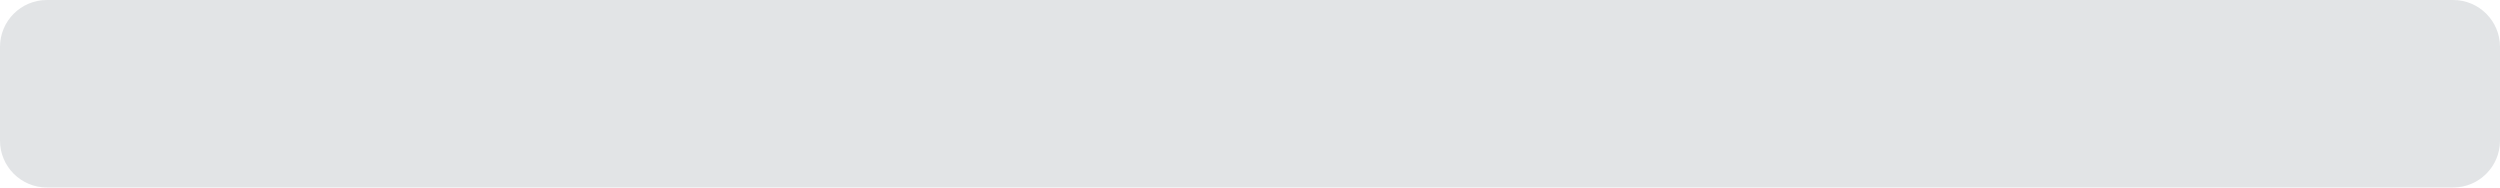
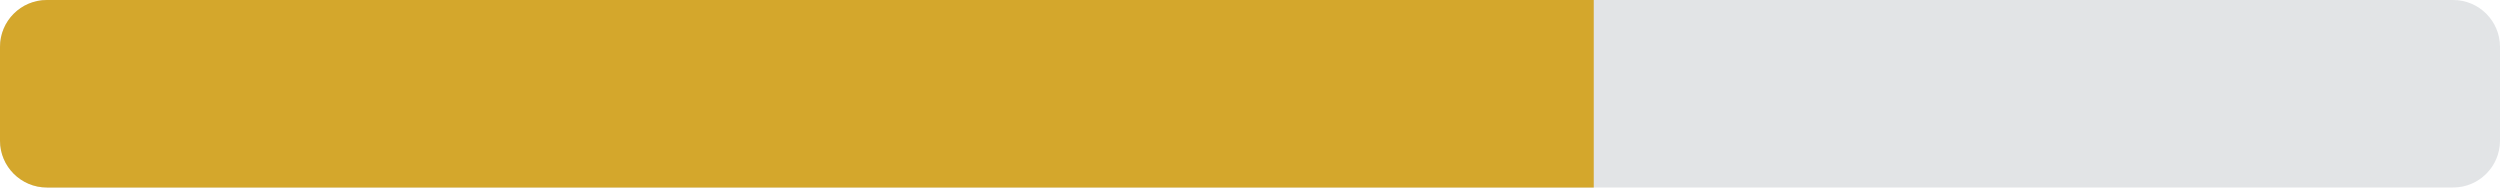
- <svg xmlns="http://www.w3.org/2000/svg" width="160" height="12" viewBox="0 0 160 12" role="img" aria-label="aws ec2-instance: 0 of 83 variables covered (not started)">
+ <svg xmlns="http://www.w3.org/2000/svg" width="160" height="12" viewBox="0 0 160 12" role="img" aria-label="aws ec2-instance: 53 of 83 variables covered (partial)">
  <clipPath id="r">
    <rect width="160" height="12" rx="3" />
  </clipPath>
  <g clip-path="url(#r)">
    <rect width="160" height="12" fill="#8c959f" fill-opacity="0.25" />
+     <rect width="102" height="12" fill="#d4a72c" />
  </g>
</svg>
